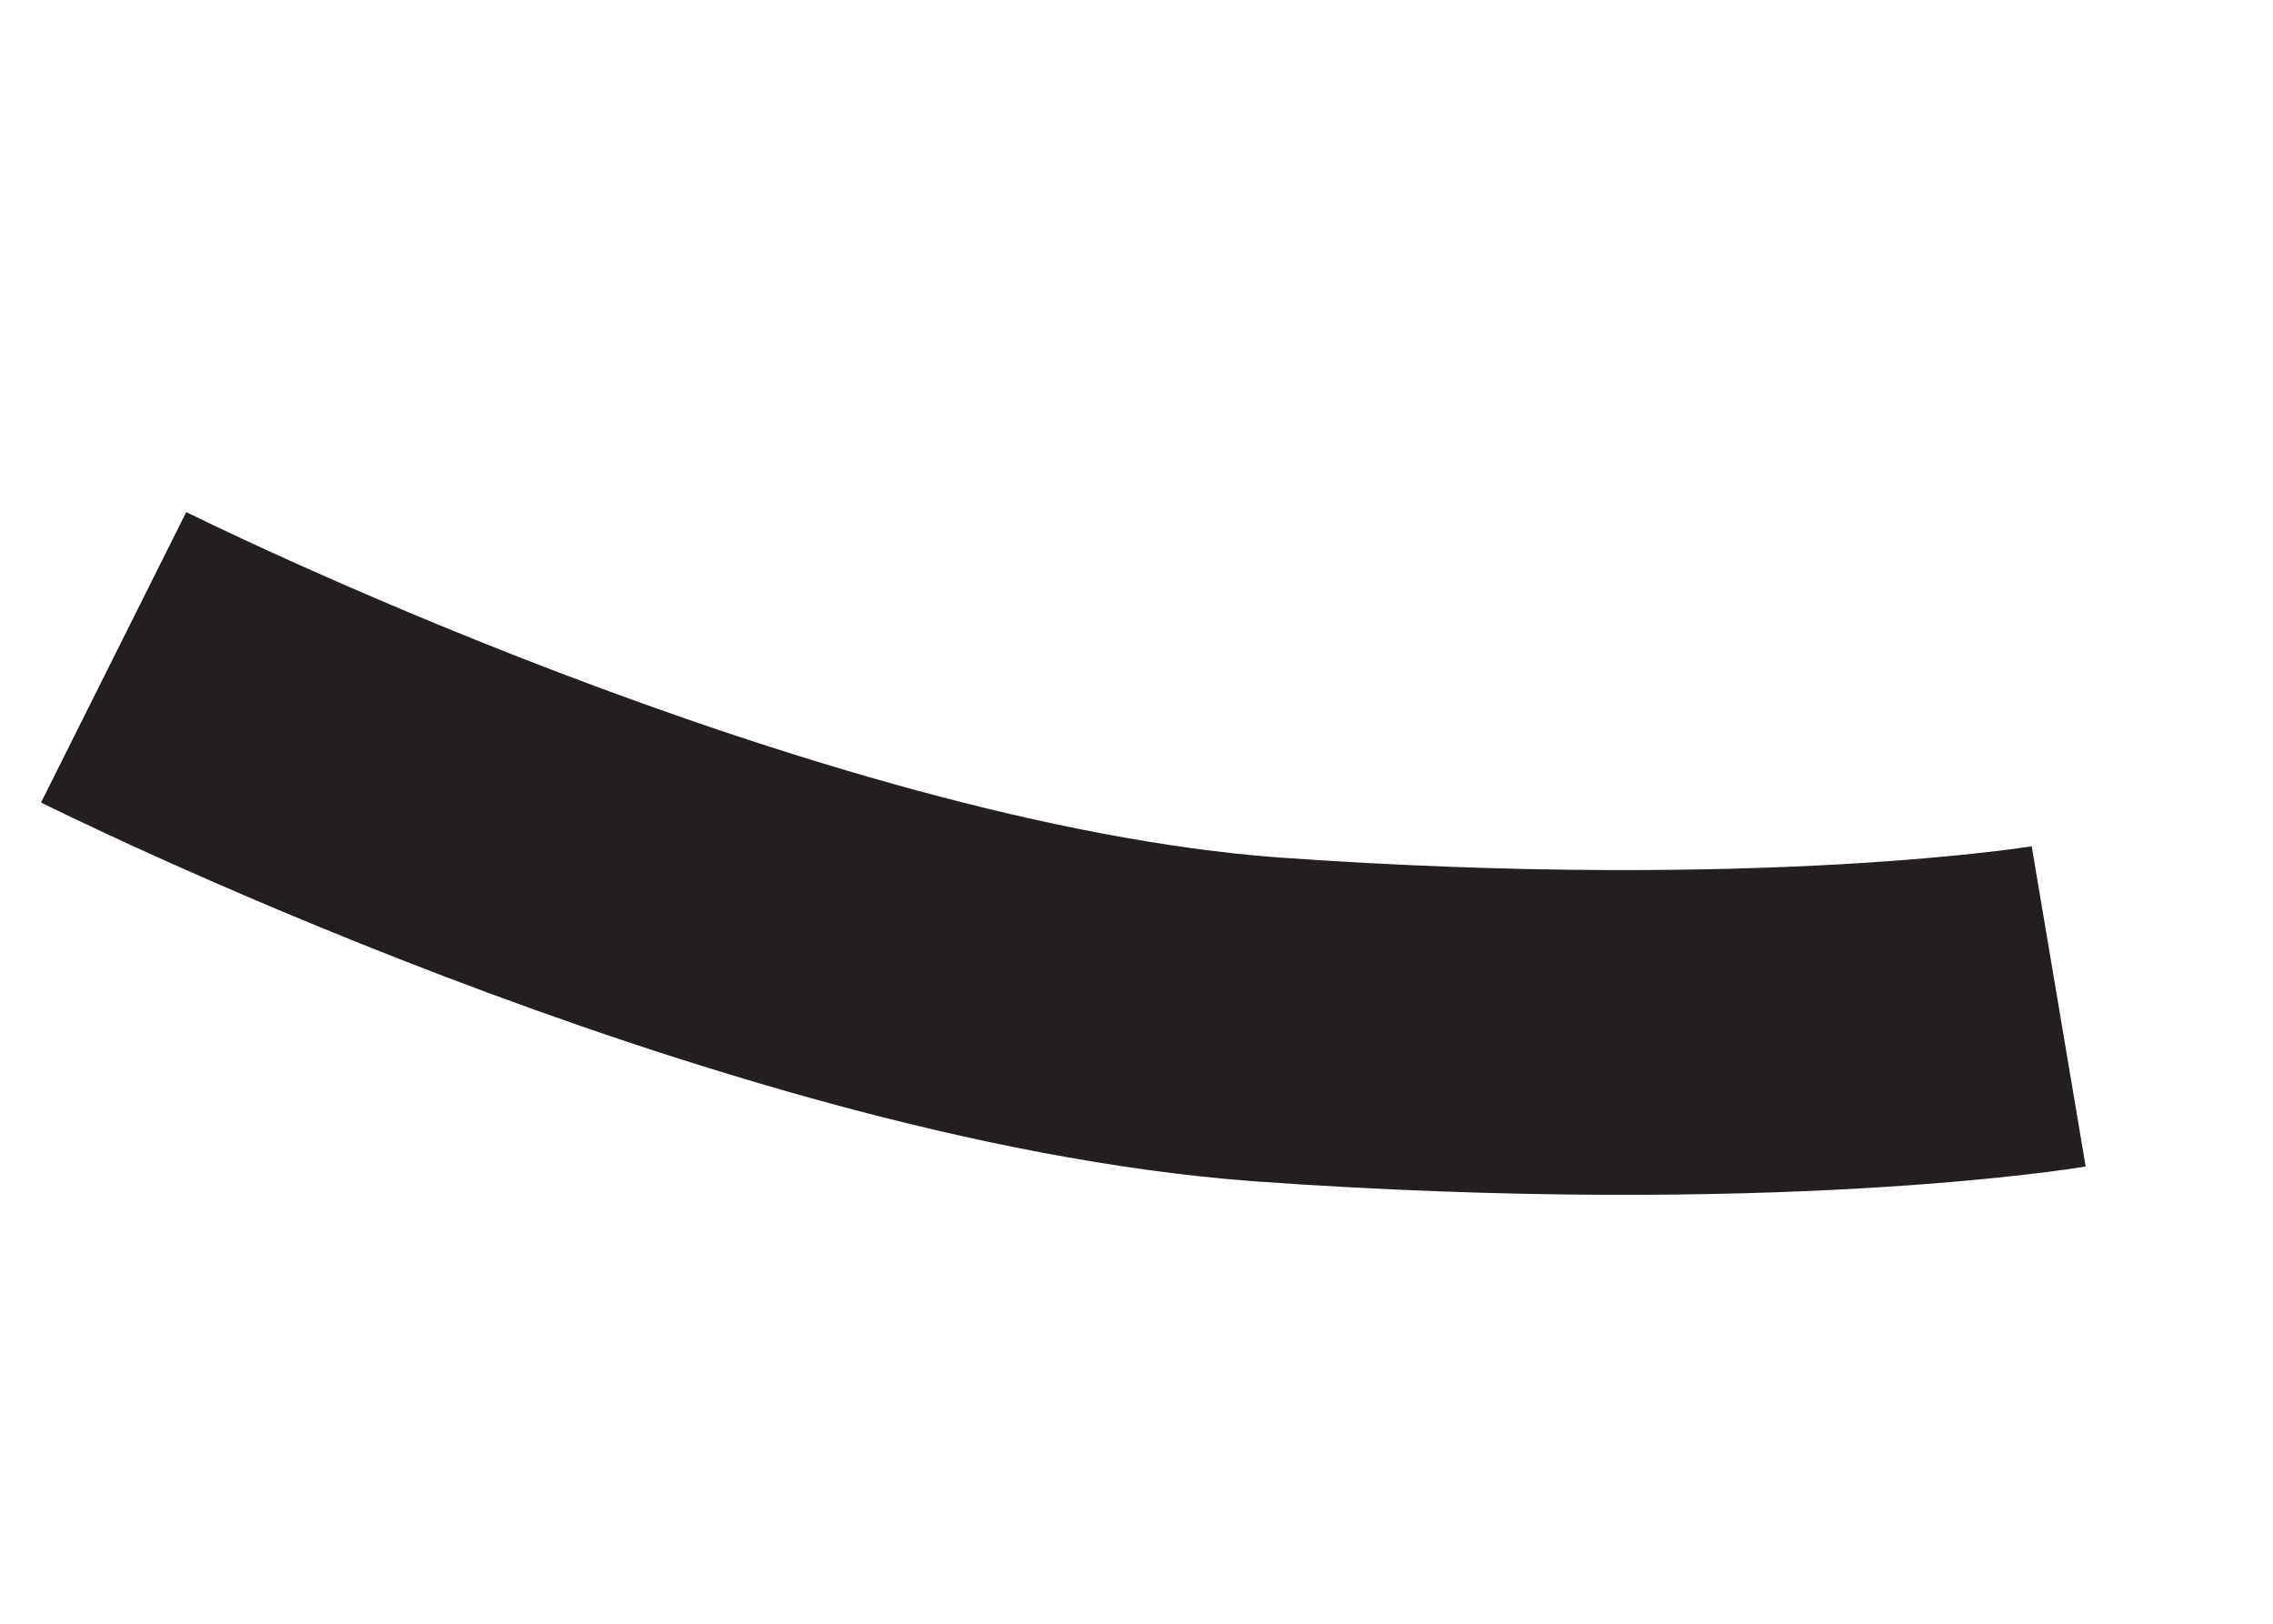
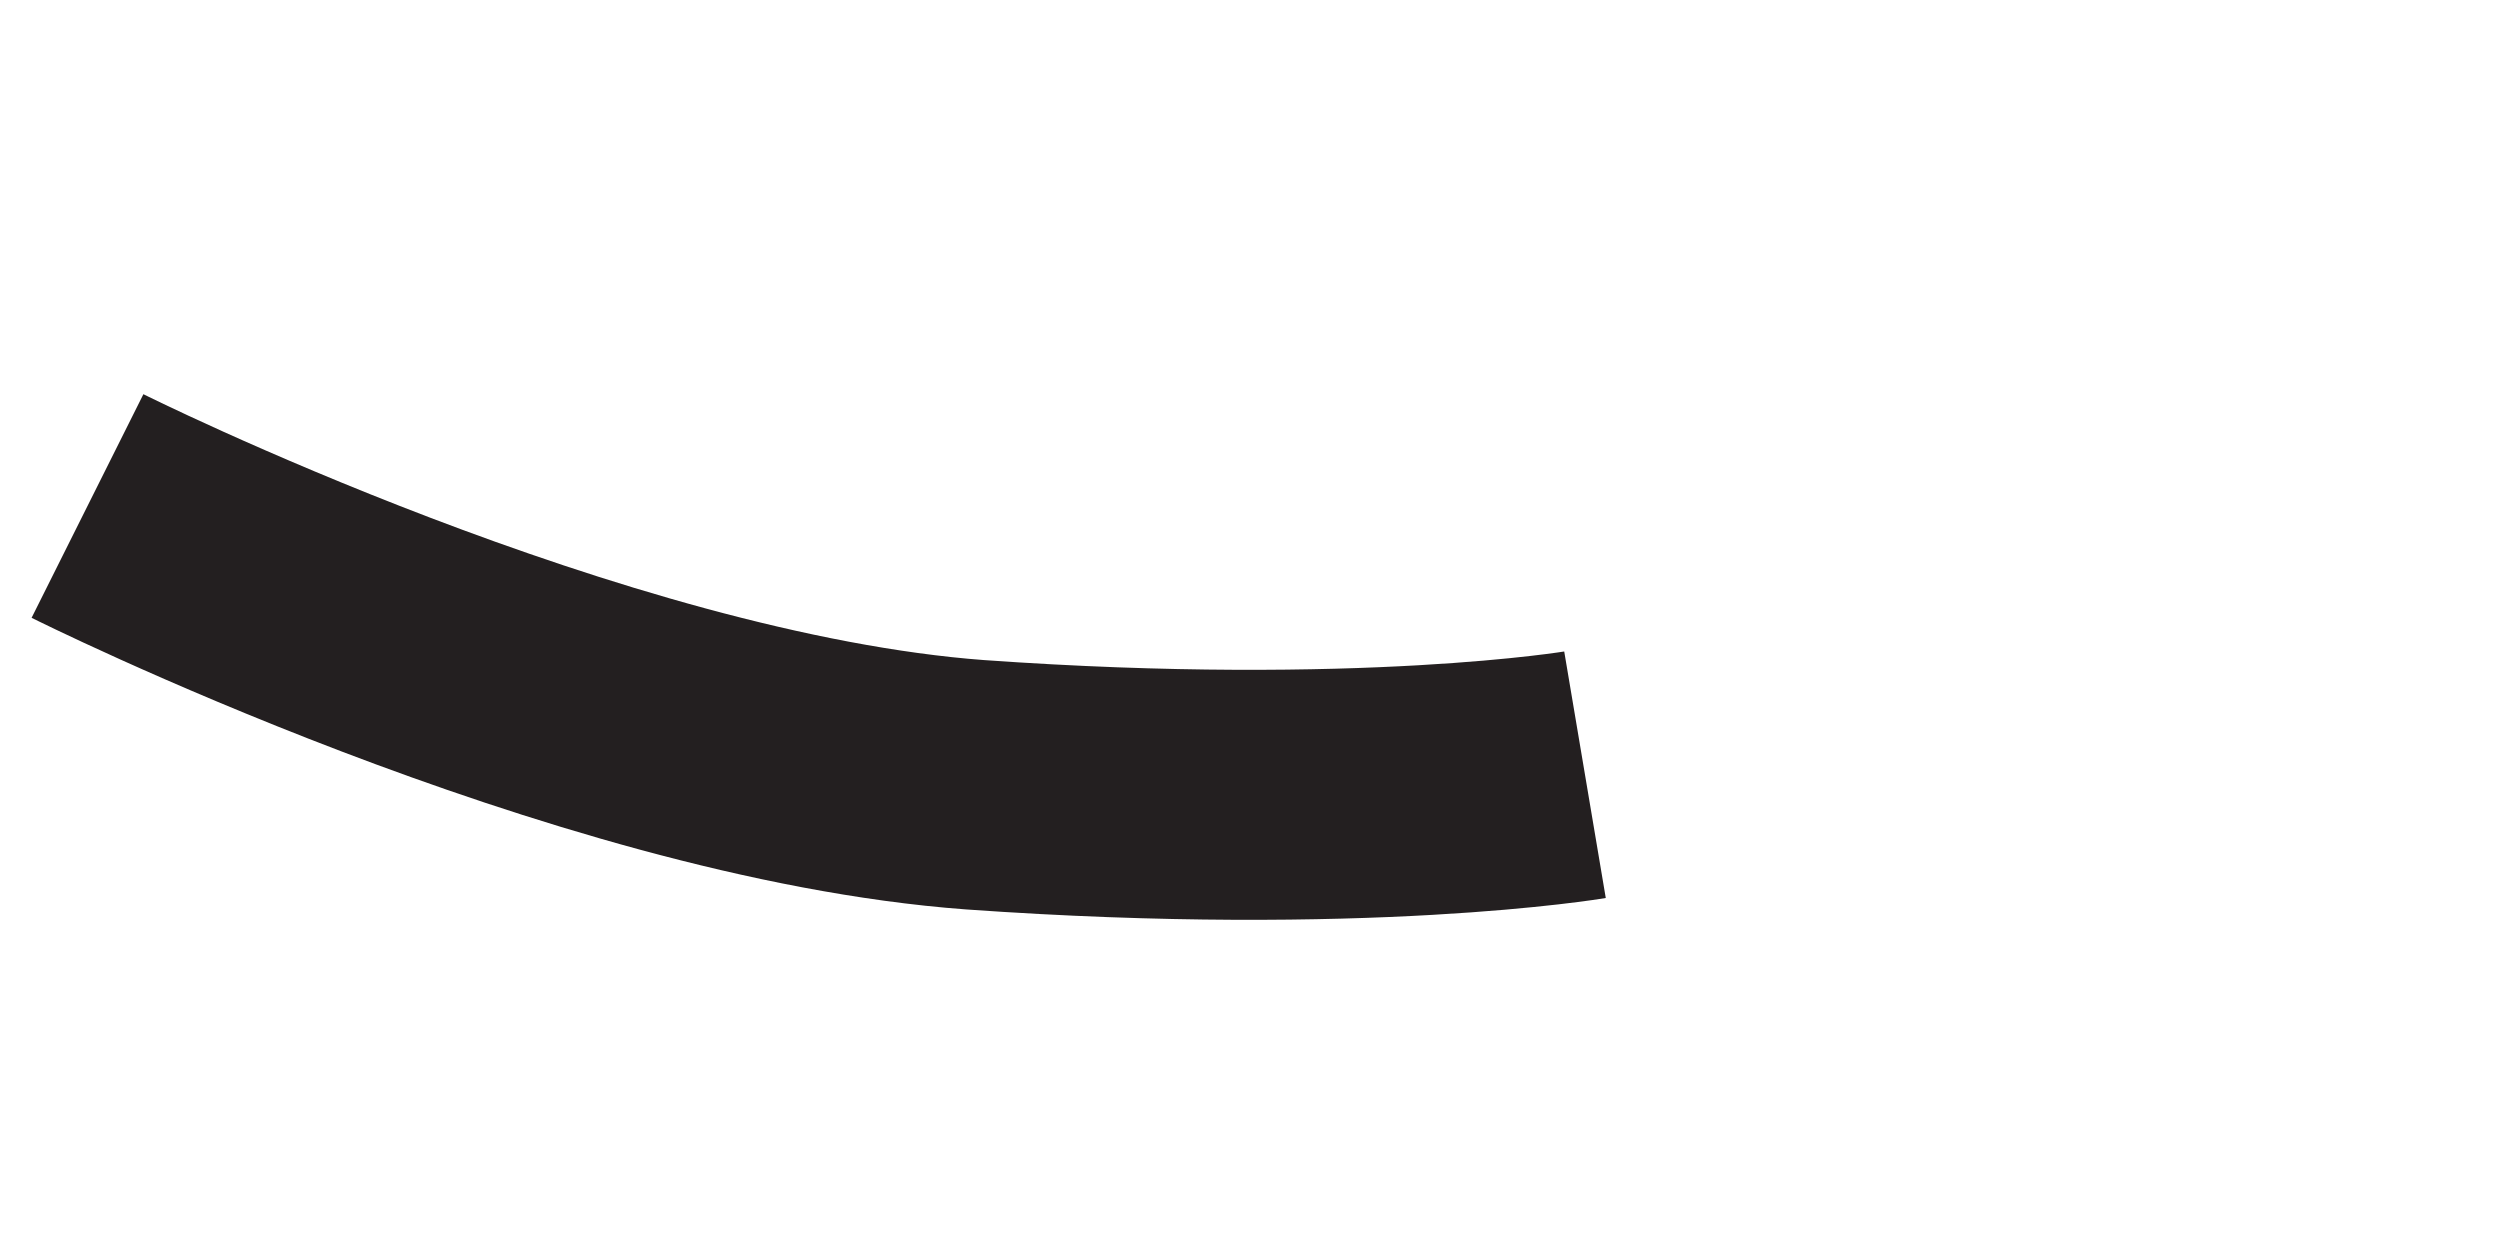
- <svg xmlns="http://www.w3.org/2000/svg" width="7" height="5" viewBox="0 0 7 5" fill="none">
+ <svg xmlns="http://www.w3.org/2000/svg" width="10" height="5" viewBox="0 0 10 5" fill="none">
  <path d="M 0.35 2.024 C 0.35 2.024 2.35 3.024 3.9 3.139 C 5.45 3.249 6.34 3.099 6.34 3.099" stroke="#231F20" stroke-miterlimit="10" />
</svg>
